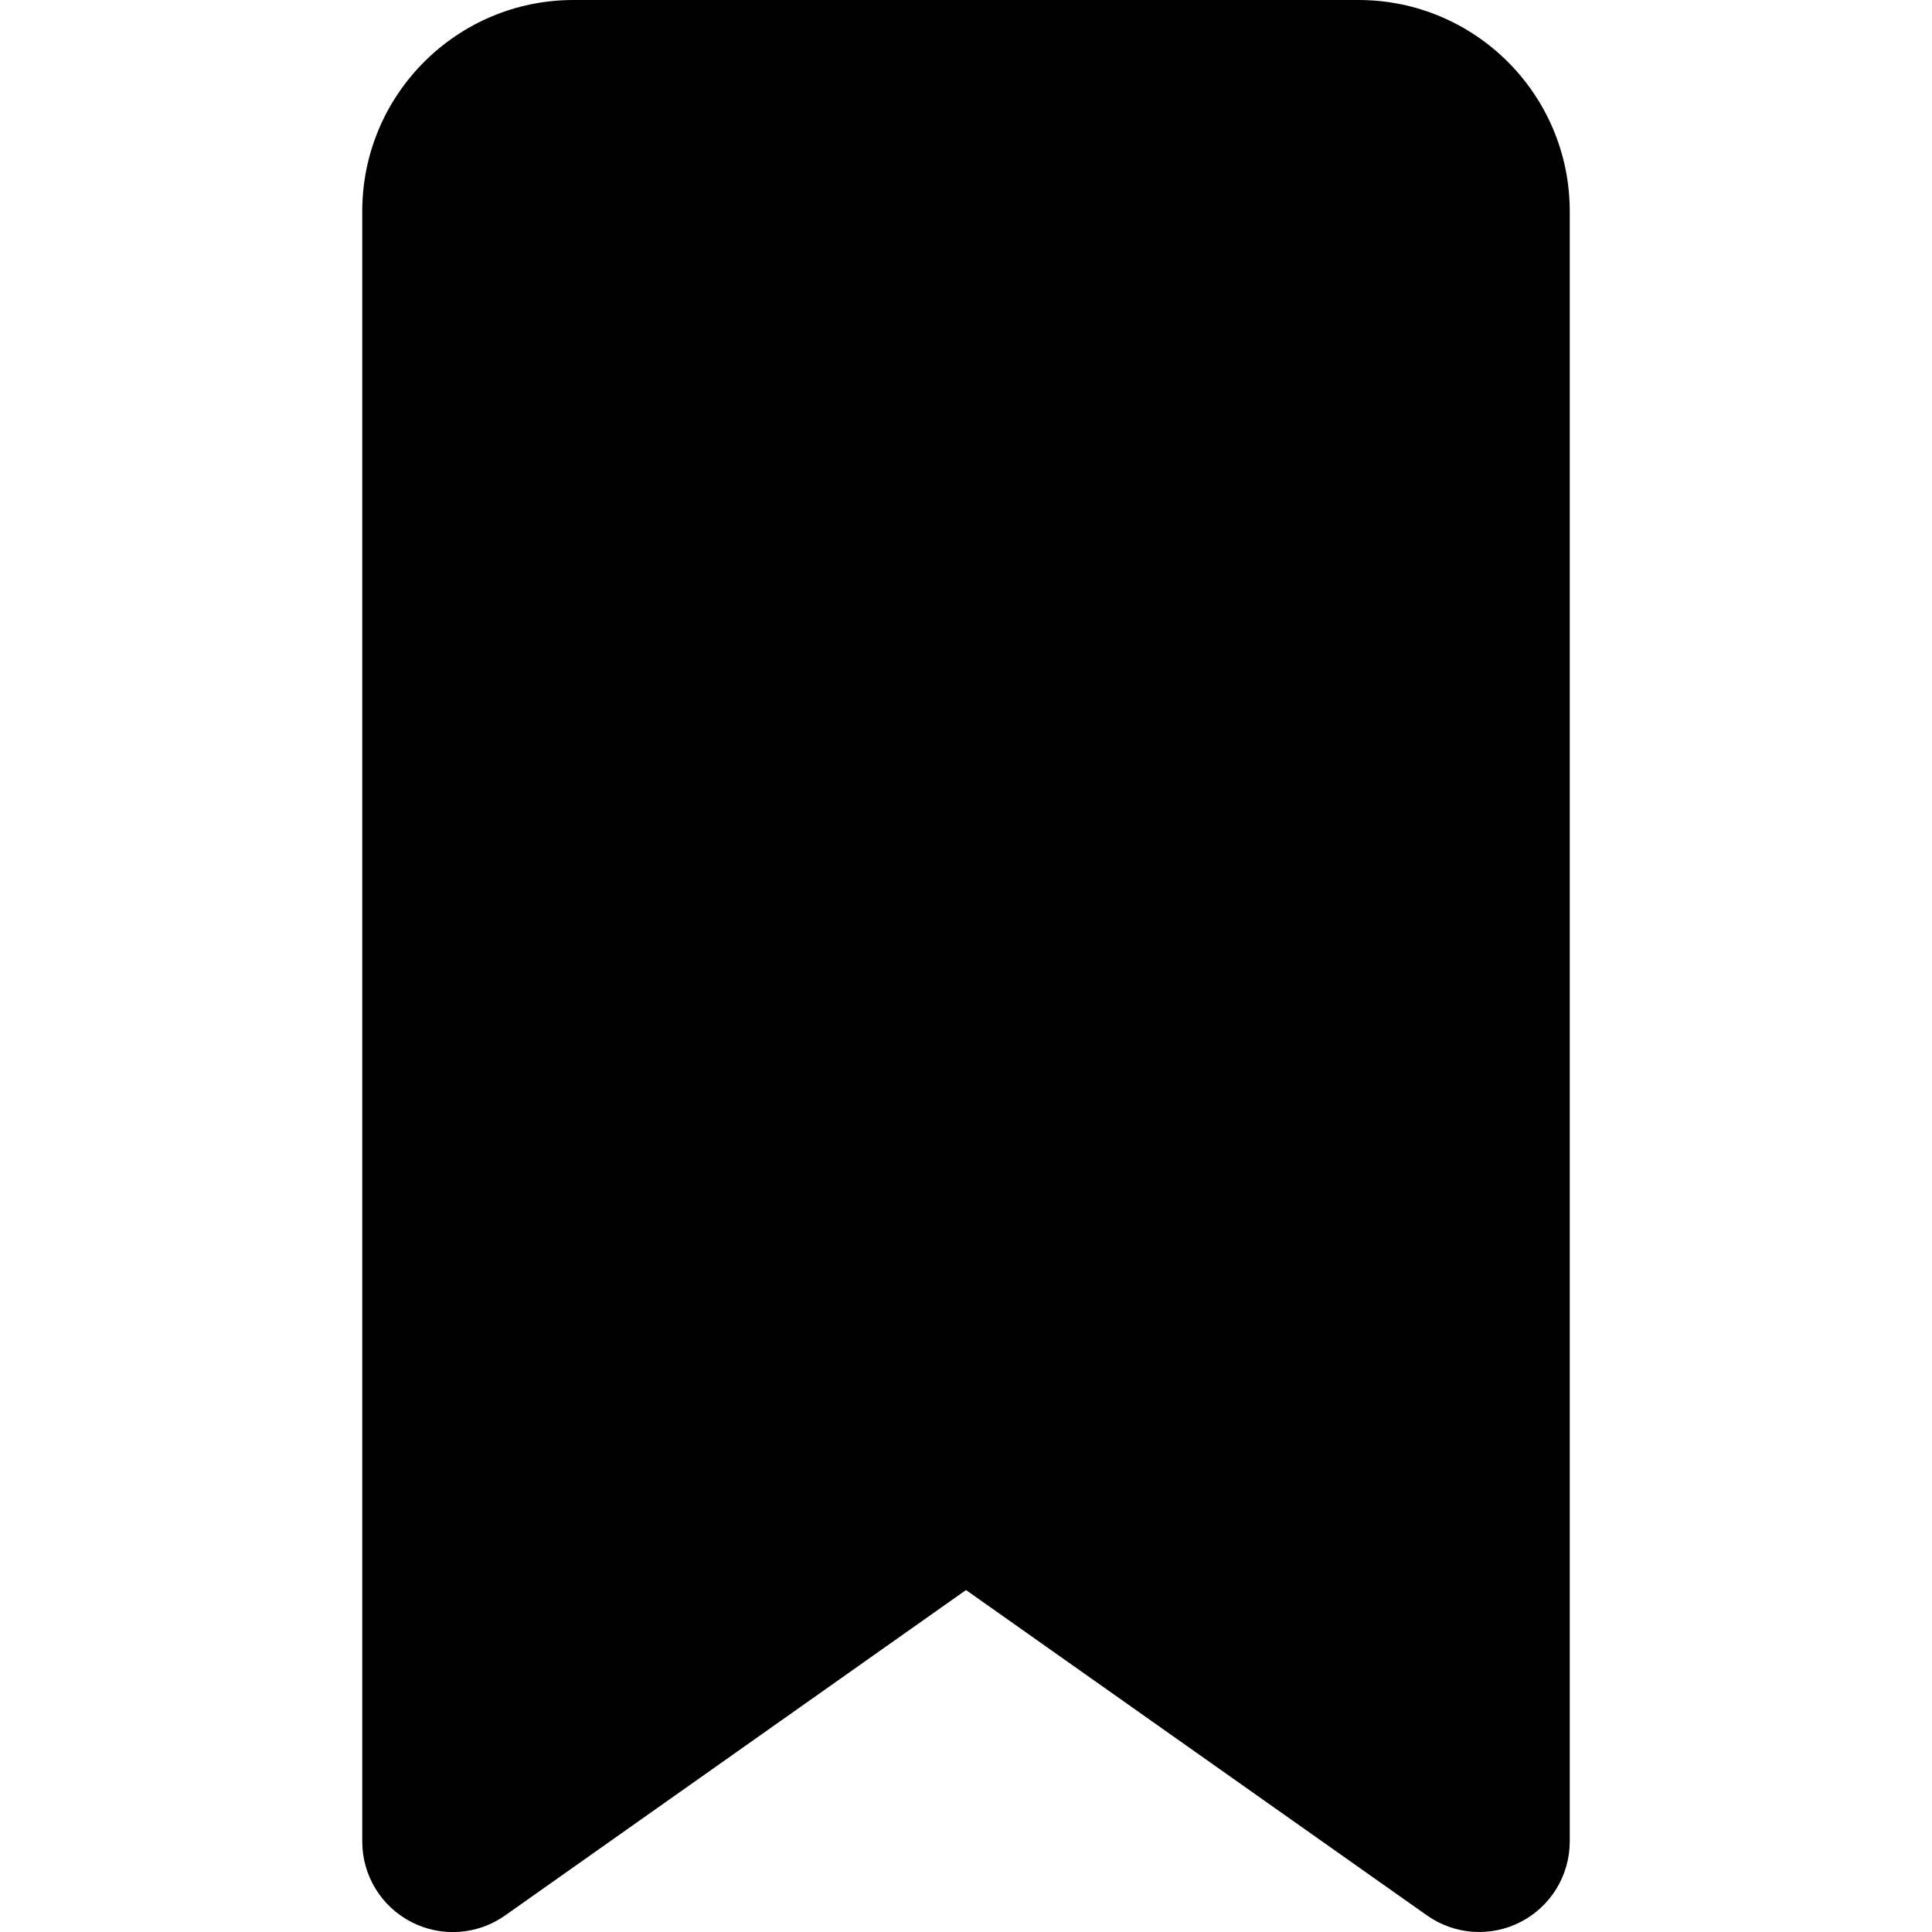
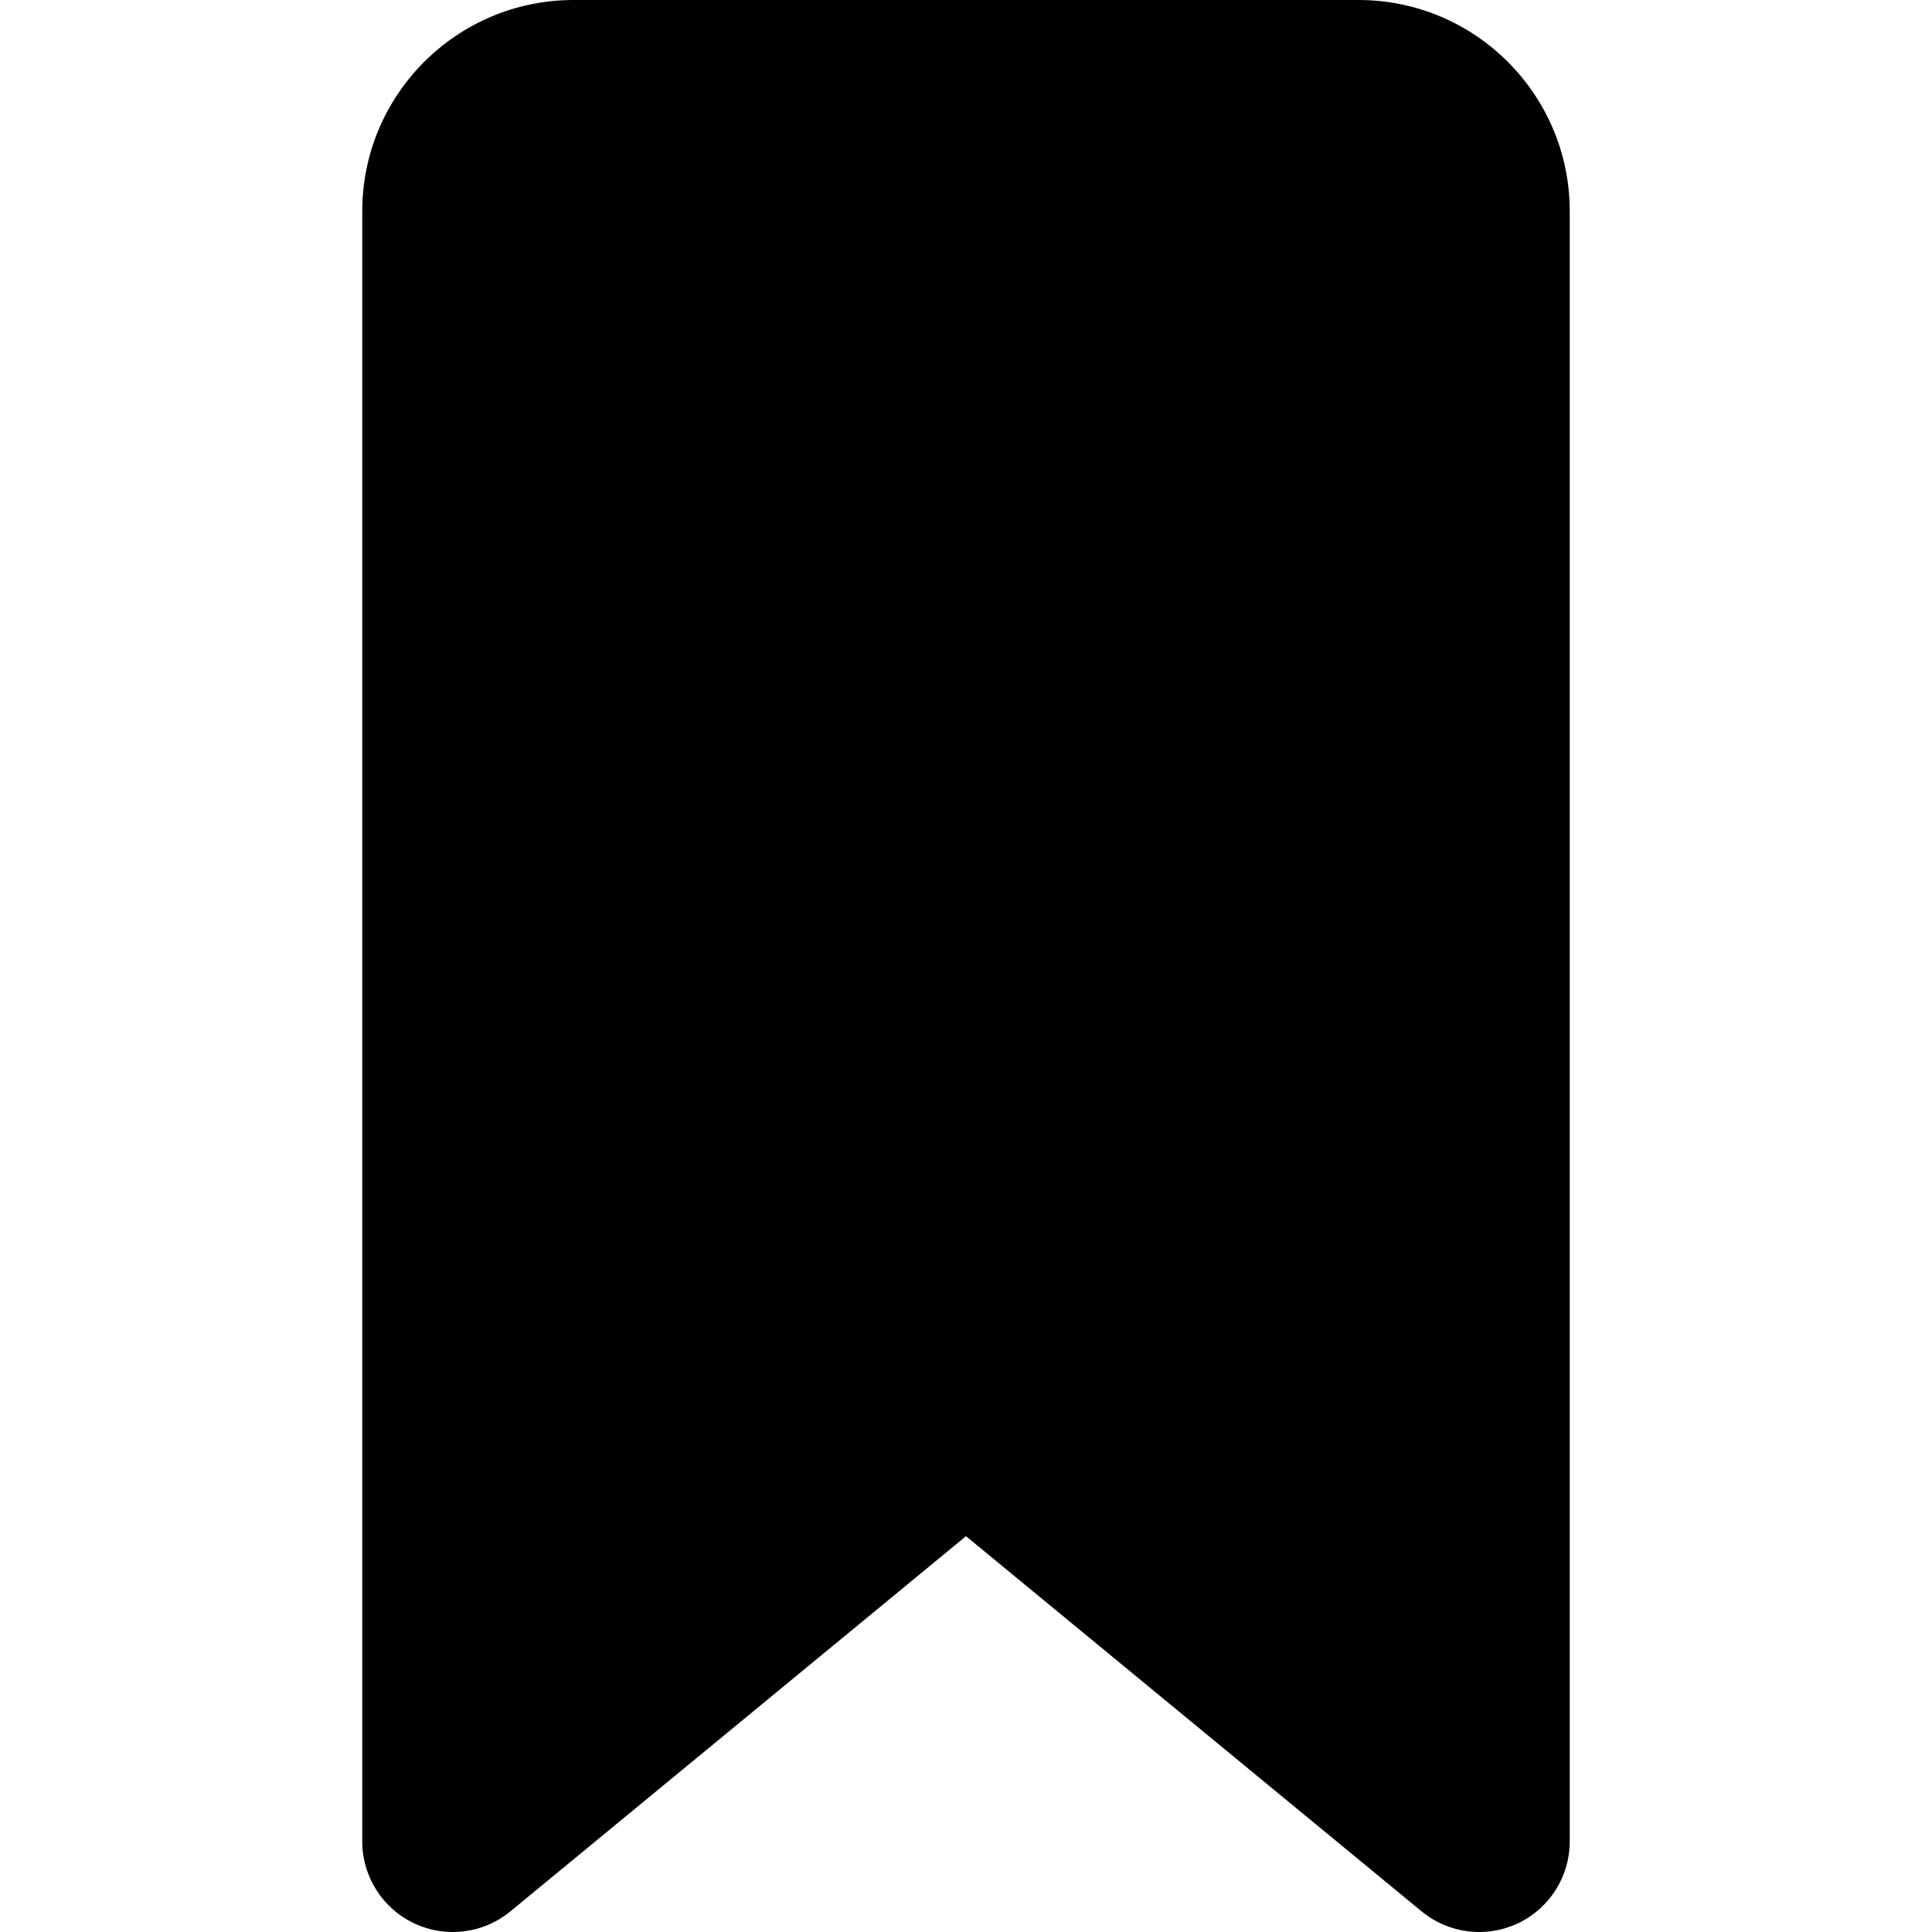
<svg xmlns="http://www.w3.org/2000/svg" width="16" height="16" viewBox="0 0 16 16">
-   <path fill-rule="evenodd" clip-rule="evenodd" d="M4.75 0A1.75 1.75 0 003 1.75v13.5a.75.75 0 001.183.613L8 13.168l3.818 2.695A.75.75 0 0013 15.25V1.75A1.75 1.75 0 0011.25 0h-6.5z" />
+   <path fill-rule="evenodd" clip-rule="evenodd" d="M4.75 0A1.75 1.75 0 003 1.75v13.5a.75.75 0 001.227.579L8 12.722l3.773 3.107A.75.75 0 0013 15.25V1.75A1.75 1.75 0 0011.25 0h-6.5z" />
</svg>
